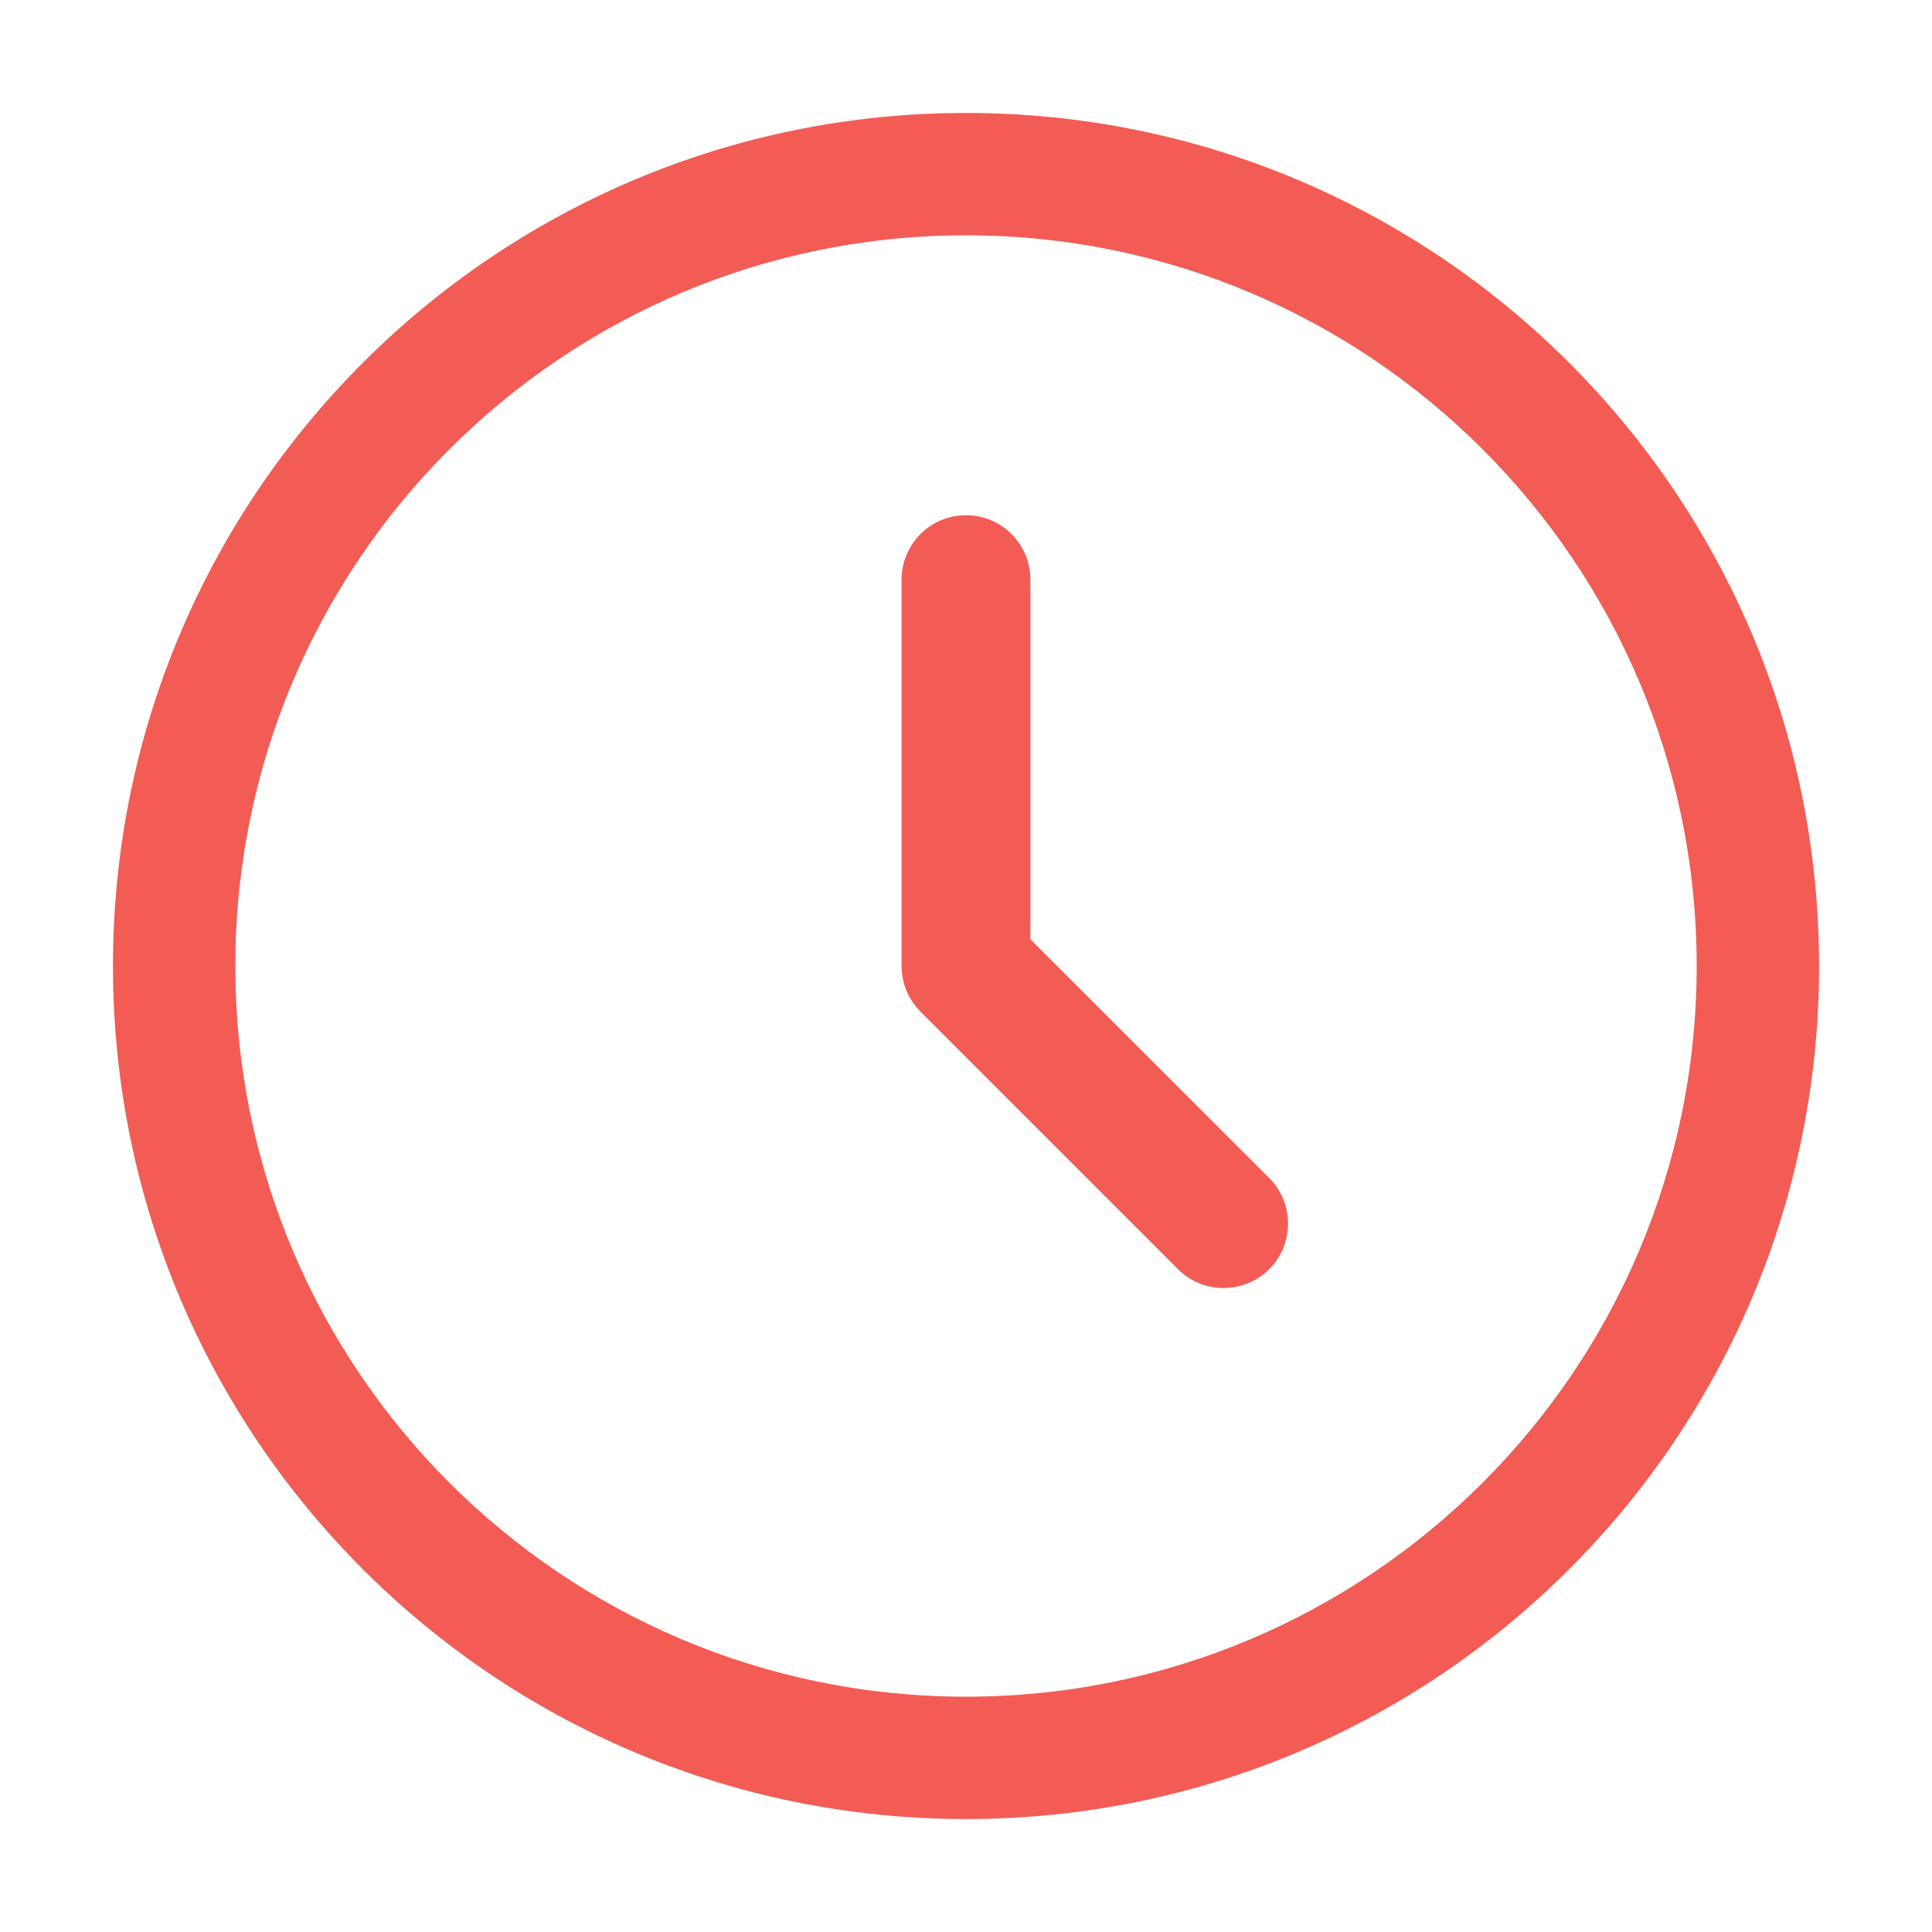
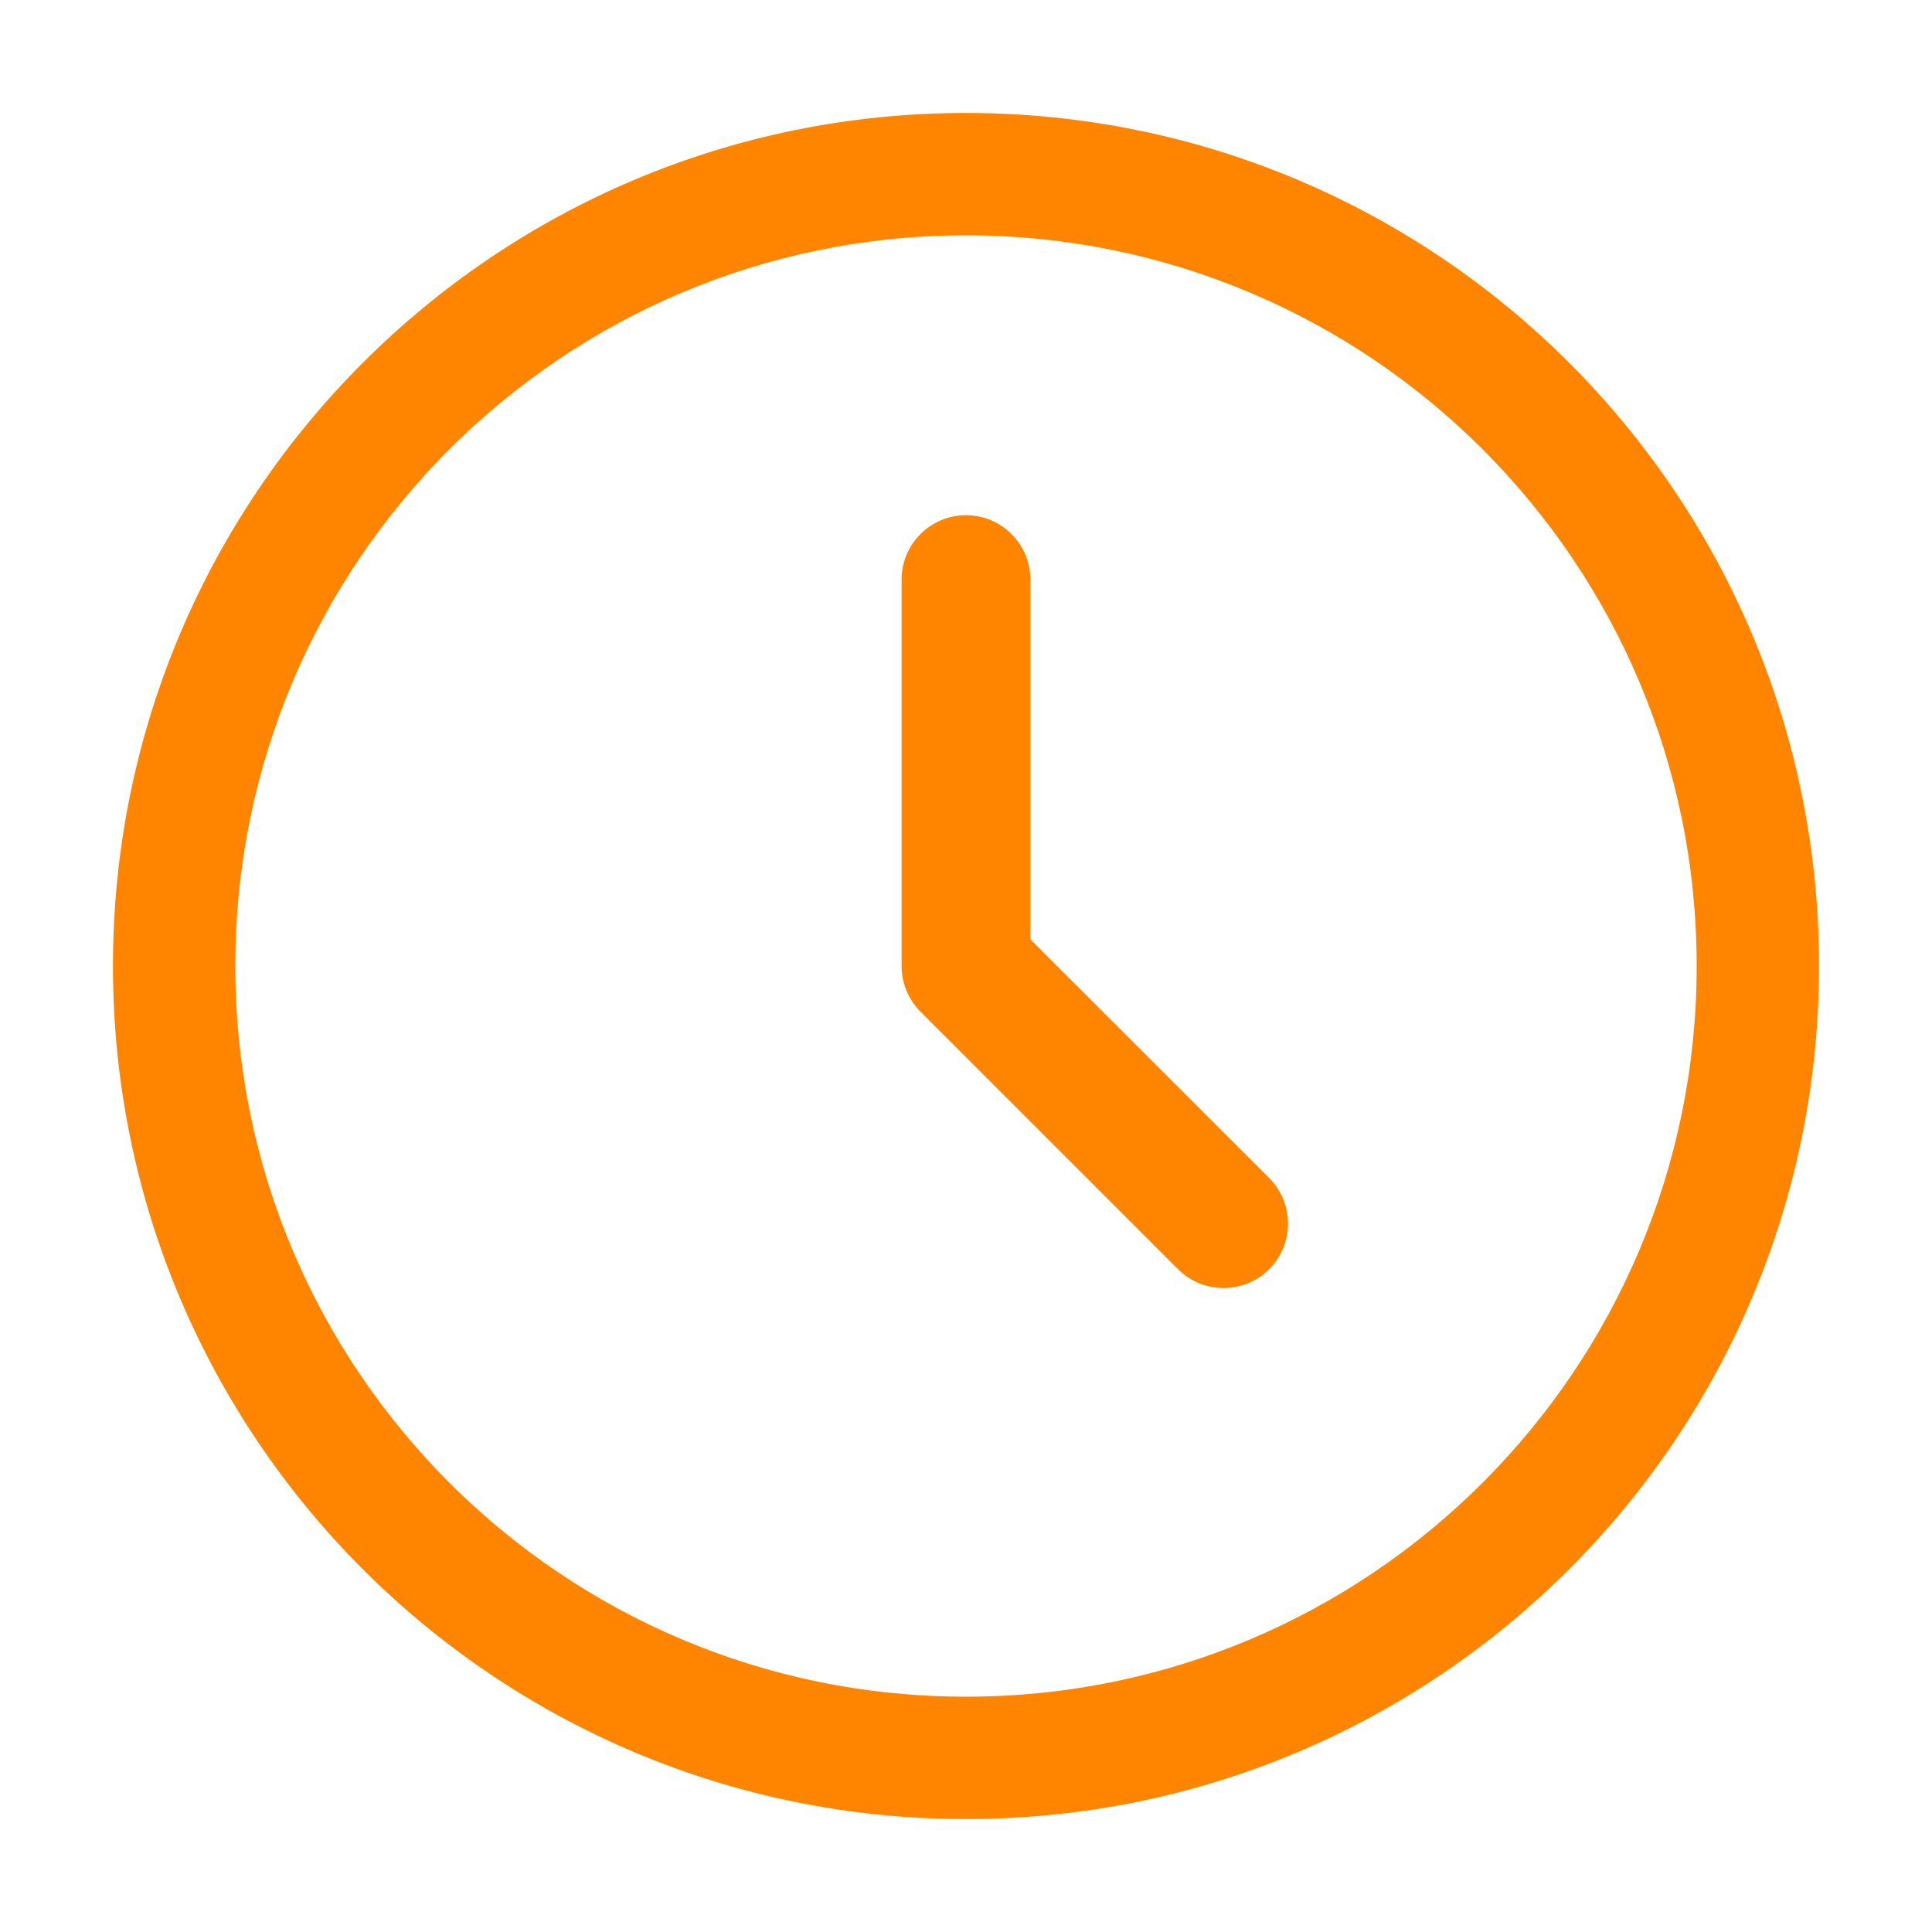
<svg xmlns="http://www.w3.org/2000/svg" width="15" height="15" viewBox="0 0 15 15" fill="none">
-   <path fill-rule="evenodd" clip-rule="evenodd" d="M7.5 0.877C3.842 0.877 0.877 3.842 0.877 7.5C0.877 11.158 3.842 14.123 7.5 14.123C11.158 14.123 14.123 11.158 14.123 7.5C14.123 3.842 11.158 0.877 7.5 0.877ZM1.827 7.5C1.827 4.367 4.367 1.827 7.5 1.827C10.633 1.827 13.173 4.367 13.173 7.5C13.173 10.633 10.633 13.173 7.5 13.173C4.367 13.173 1.827 10.633 1.827 7.5ZM8 4.5C8 4.224 7.776 4 7.5 4C7.224 4 7 4.224 7 4.5V7.5C7 7.633 7.053 7.76 7.146 7.854L9.146 9.854C9.342 10.049 9.658 10.049 9.854 9.854C10.049 9.658 10.049 9.342 9.854 9.146L8 7.293V4.5Z" fill="#F25C54" />
+   <path fill-rule="evenodd" clip-rule="evenodd" d="M7.5 0.877C3.842 0.877 0.877 3.842 0.877 7.5C0.877 11.158 3.842 14.123 7.5 14.123C11.158 14.123 14.123 11.158 14.123 7.5C14.123 3.842 11.158 0.877 7.5 0.877ZM1.827 7.5C1.827 4.367 4.367 1.827 7.5 1.827C10.633 1.827 13.173 4.367 13.173 7.5C13.173 10.633 10.633 13.173 7.5 13.173C4.367 13.173 1.827 10.633 1.827 7.5ZM8 4.5C8 4.224 7.776 4 7.5 4C7.224 4 7 4.224 7 4.5V7.5C7 7.633 7.053 7.76 7.146 7.854L9.146 9.854C9.342 10.049 9.658 10.049 9.854 9.854C10.049 9.658 10.049 9.342 9.854 9.146L8 7.293V4.5Z" fill="#FF8500" />
</svg>
